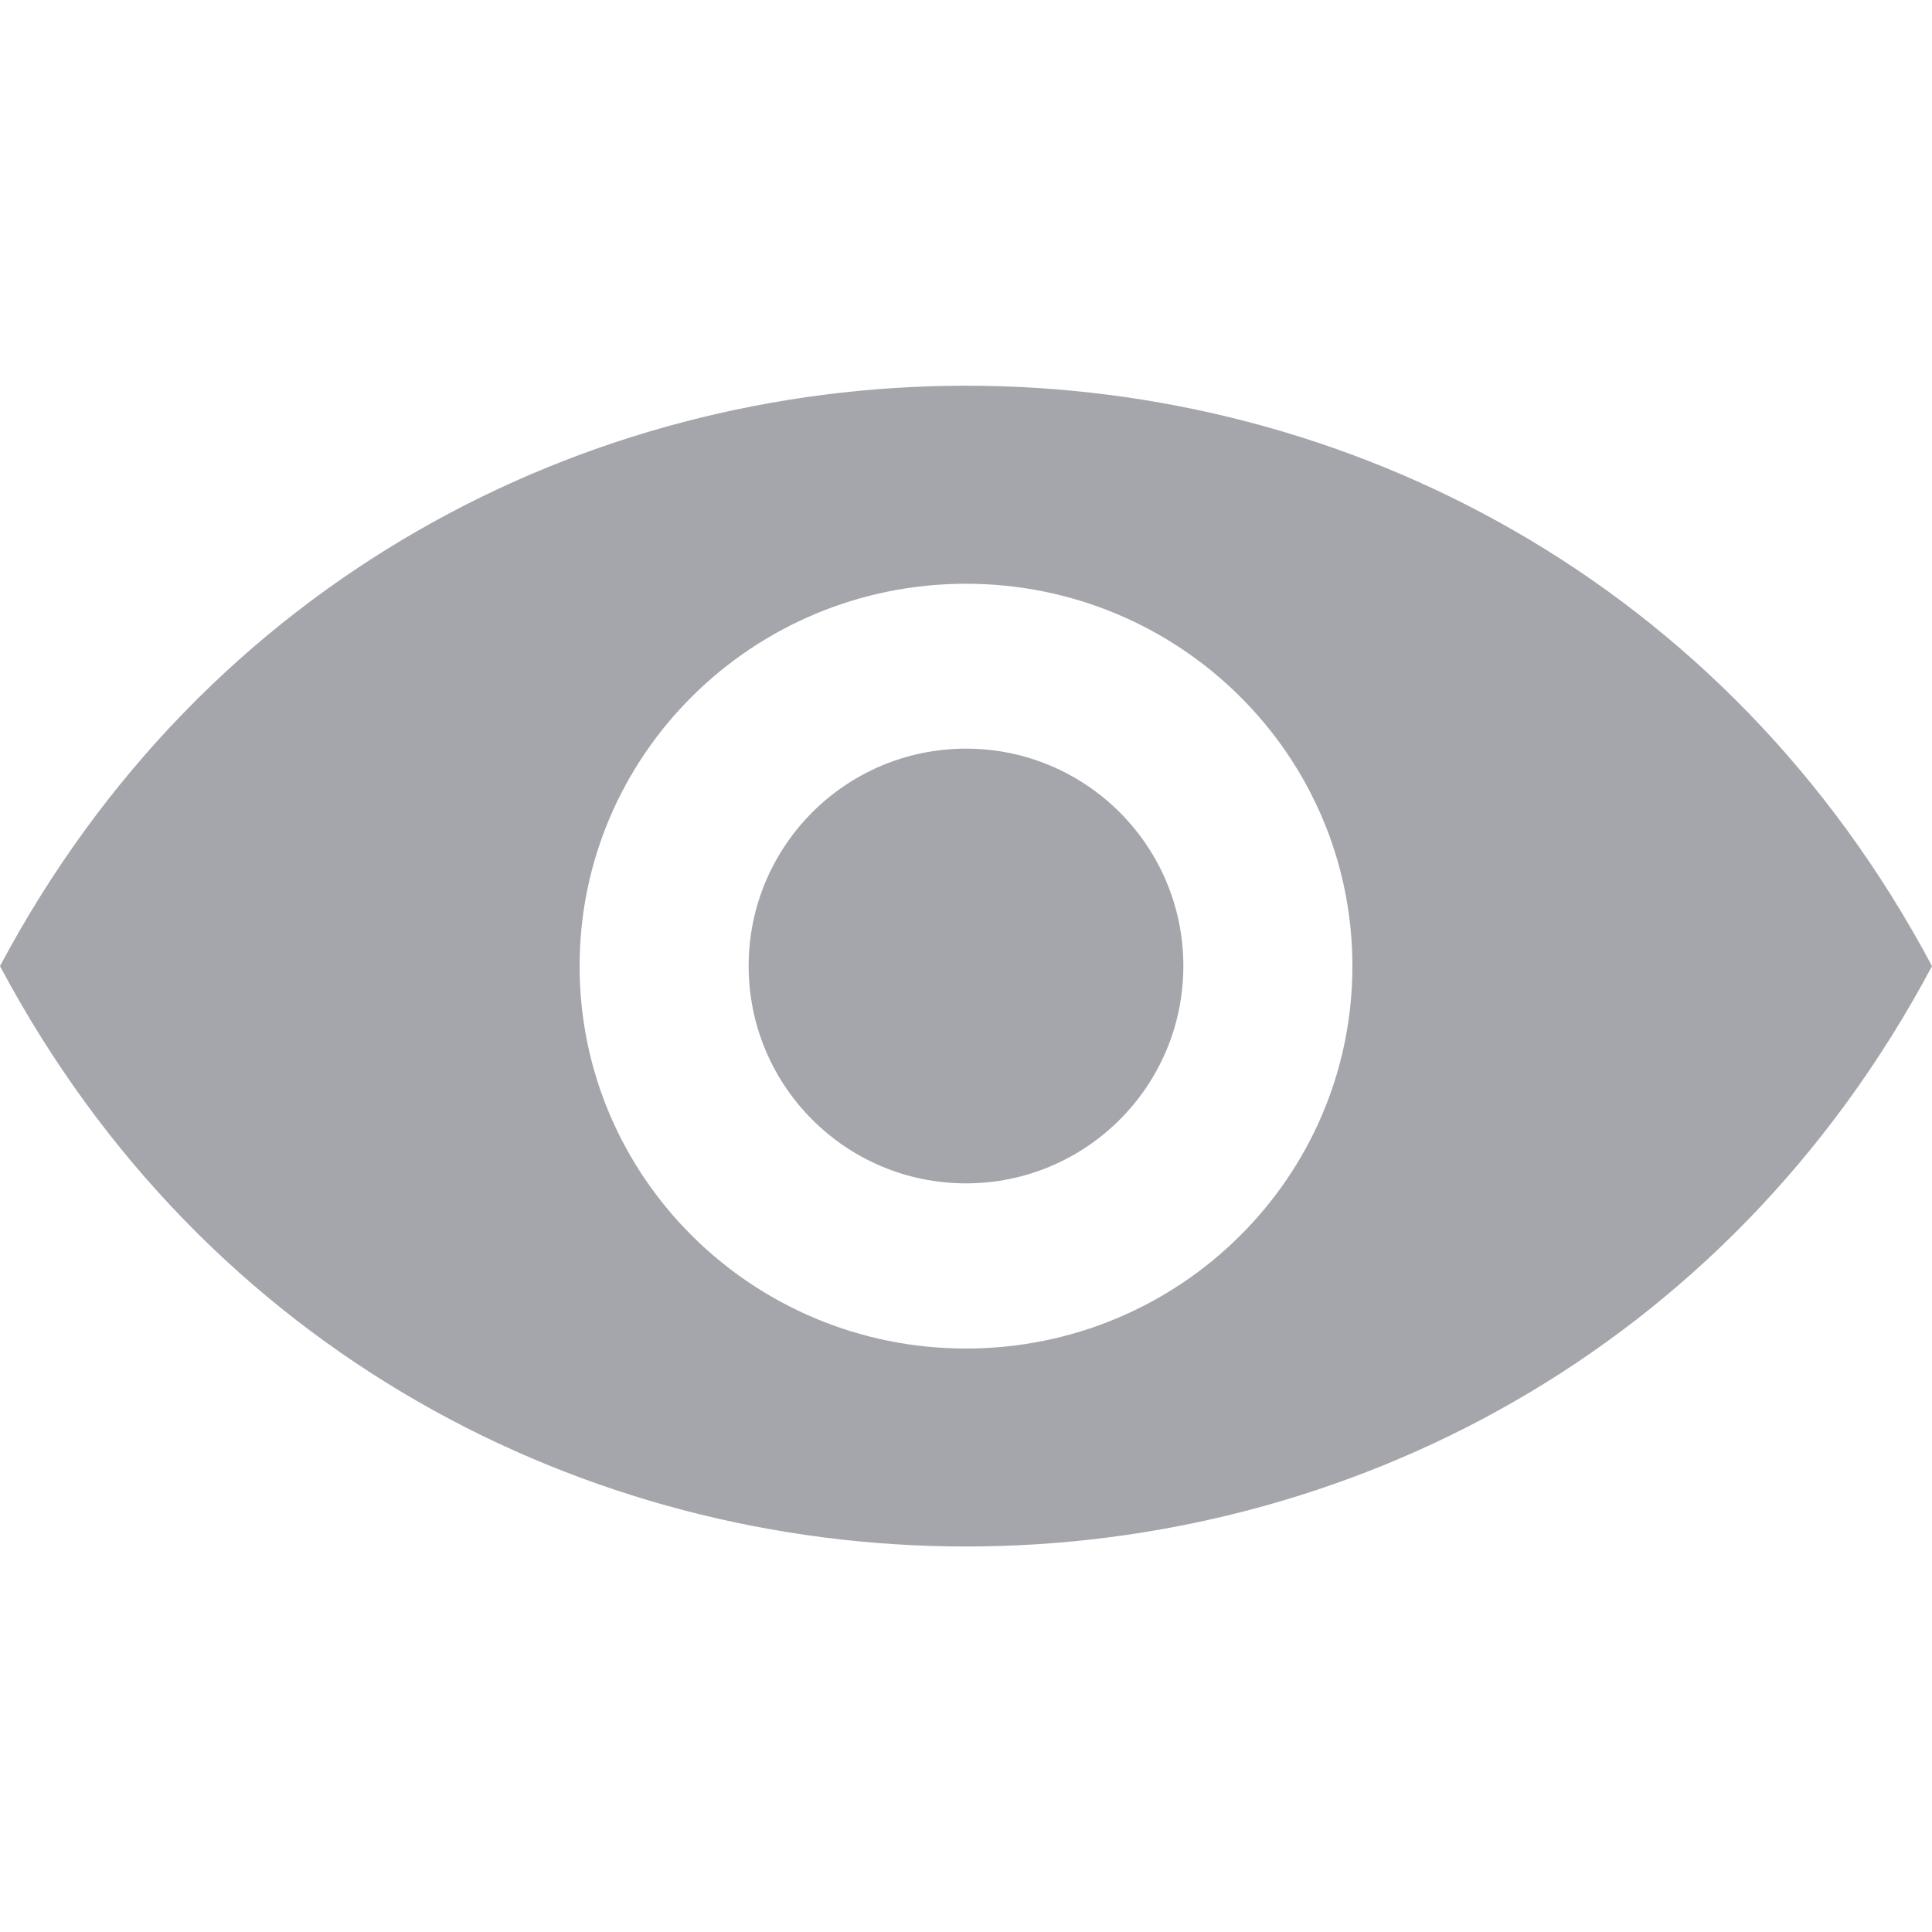
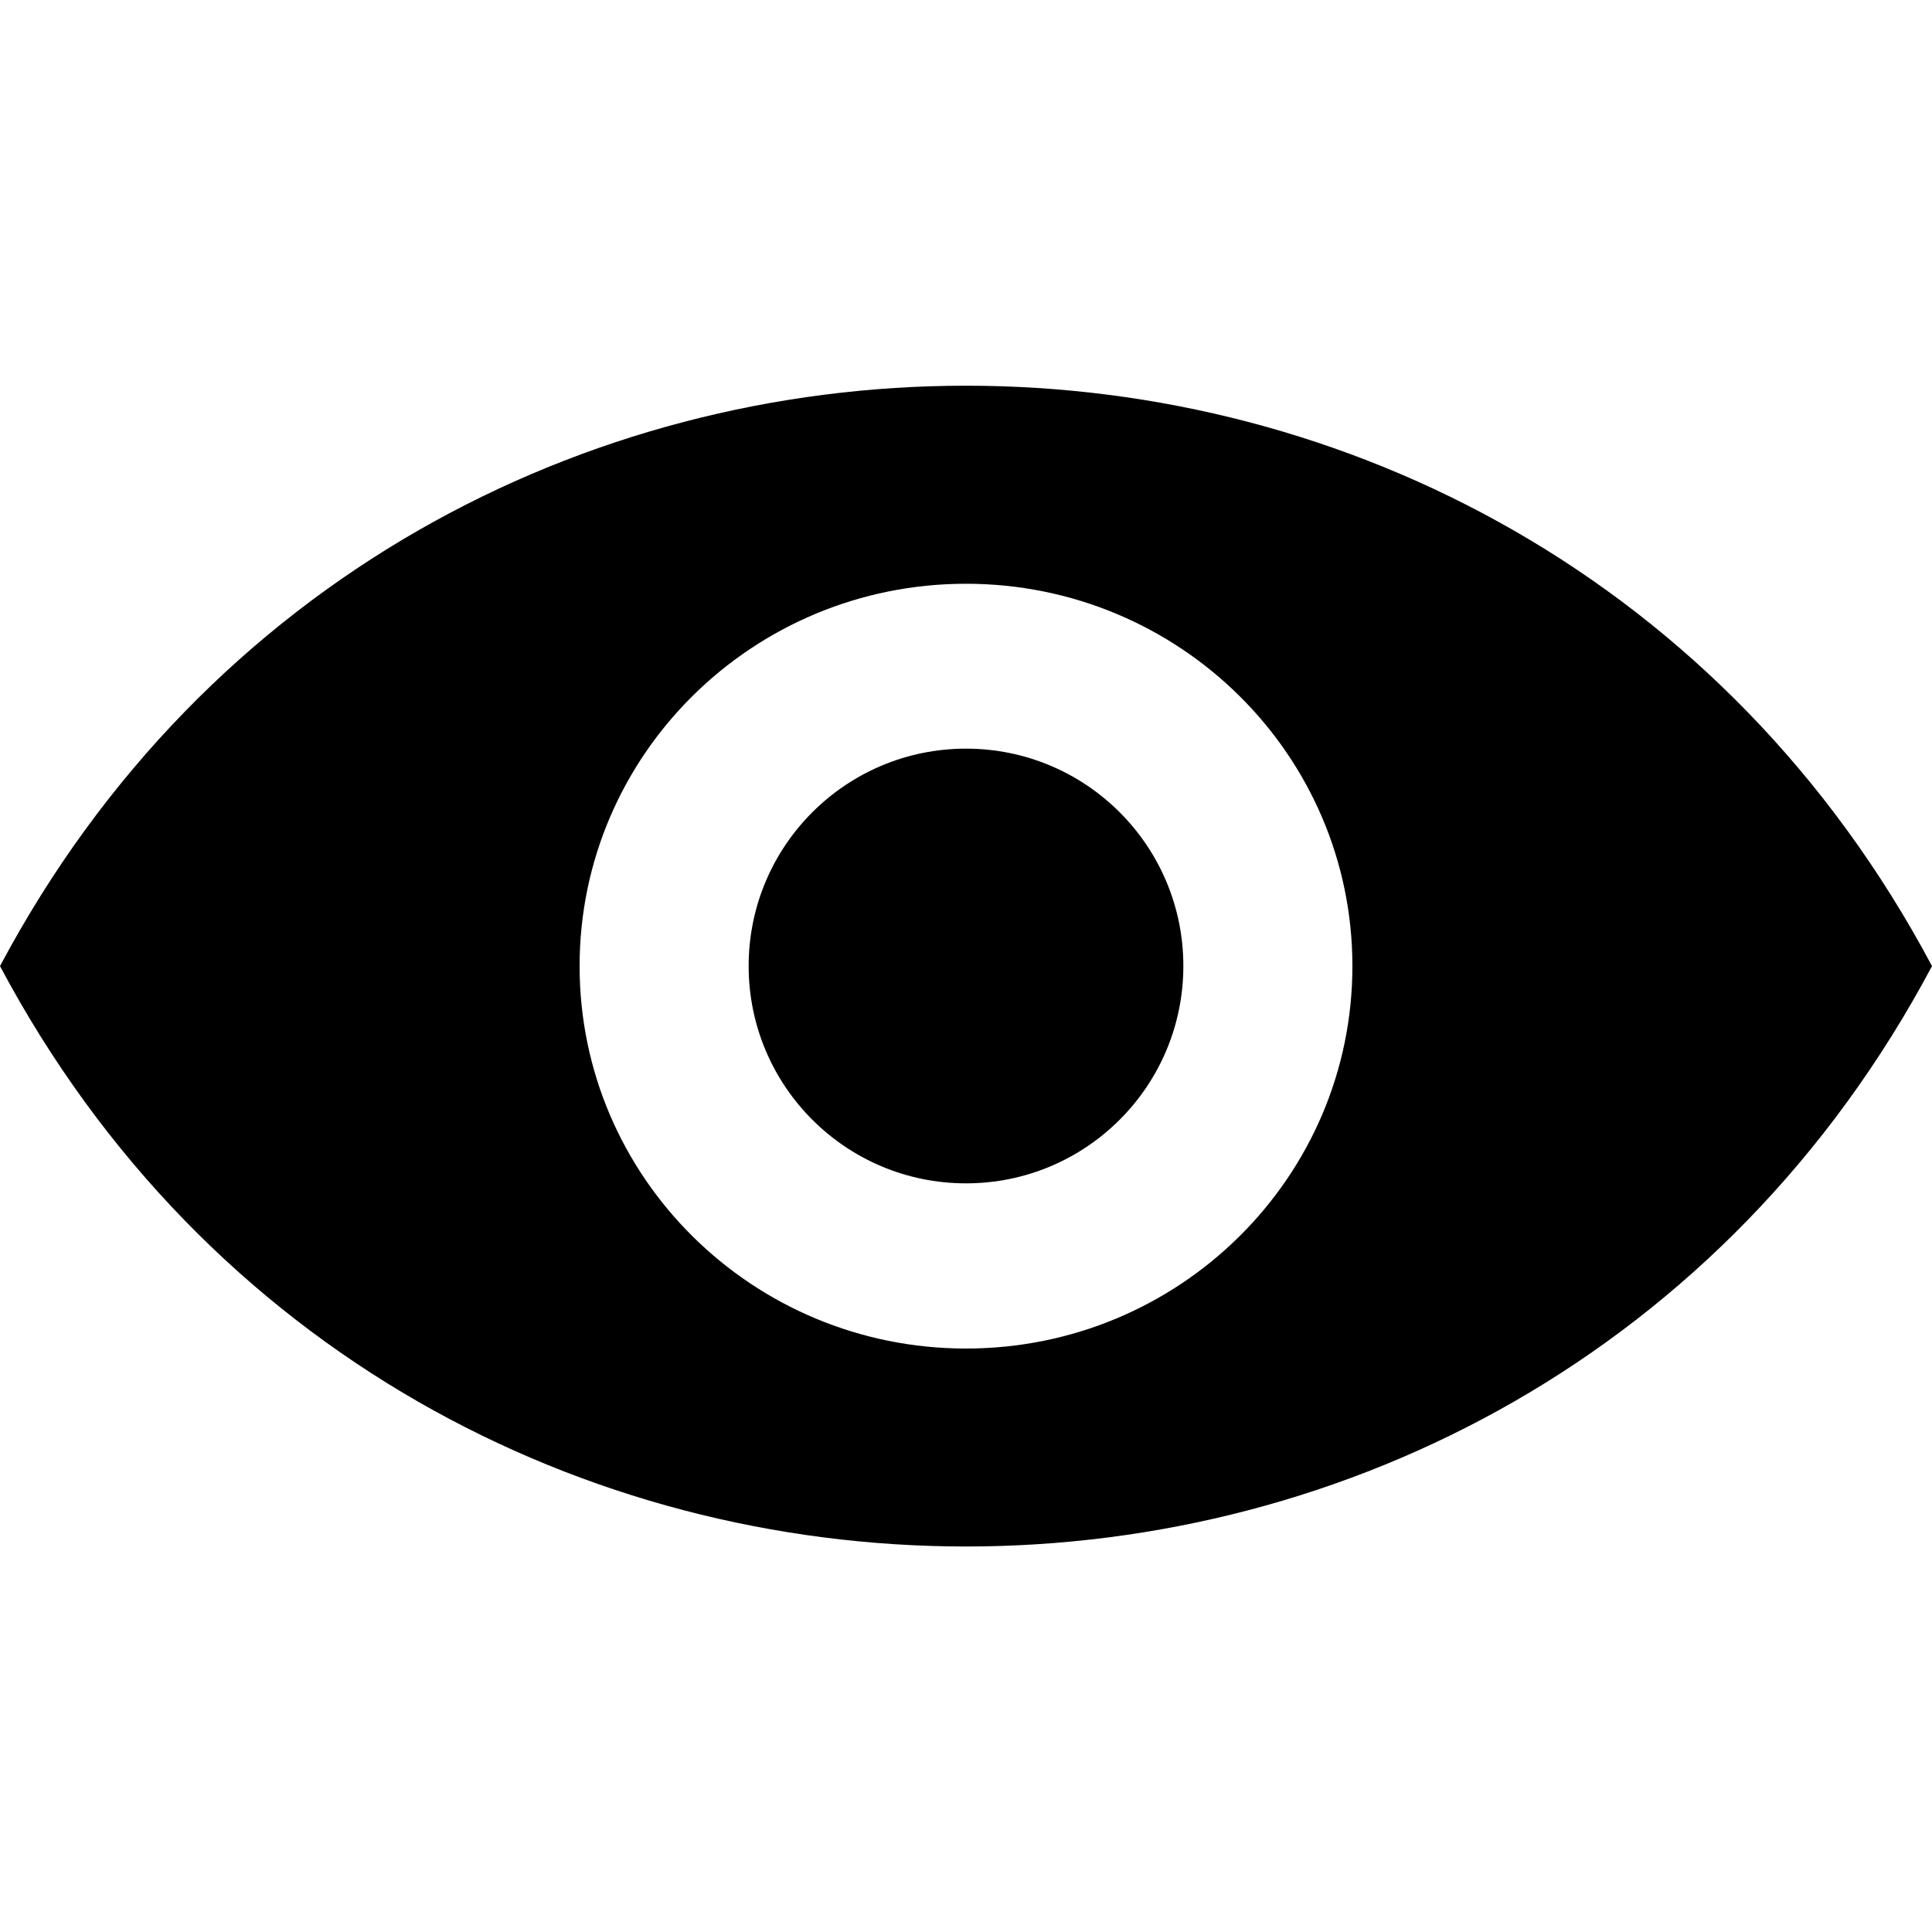
- <svg xmlns="http://www.w3.org/2000/svg" width="20" height="20" viewBox="0 0 20 20" fill="none">
-   <path fill-rule="evenodd" clip-rule="evenodd" d="M0 10.001C4.26 1.99 15.74 1.99 20 10.001C15.74 18.012 4.26 18.012 0 10.001ZM14 10.001C14 12.188 12.209 13.96 10 13.96C7.791 13.96 6 12.188 6 10.001C6 7.815 7.791 6.043 10 6.043C12.209 6.043 14 7.815 14 10.001ZM10 12.25C11.243 12.25 12.25 11.243 12.25 10C12.25 8.757 11.243 7.75 10 7.75C8.757 7.75 7.75 8.757 7.75 10C7.75 11.243 8.757 12.25 10 12.25Z" fill="#A5A6AB" />
+ <svg xmlns="http://www.w3.org/2000/svg" width="20" height="20" viewBox="0 0 20 20" fill="current">
+   <path fill-rule="evenodd" clip-rule="evenodd" d="M0 10.001C4.26 1.99 15.74 1.99 20 10.001C15.74 18.012 4.26 18.012 0 10.001ZM14 10.001C14 12.188 12.209 13.96 10 13.96C7.791 13.96 6 12.188 6 10.001C6 7.815 7.791 6.043 10 6.043C12.209 6.043 14 7.815 14 10.001ZM10 12.25C11.243 12.25 12.25 11.243 12.25 10C12.25 8.757 11.243 7.75 10 7.75C8.757 7.75 7.75 8.757 7.75 10C7.75 11.243 8.757 12.25 10 12.25Z" fill="current" />
</svg>
